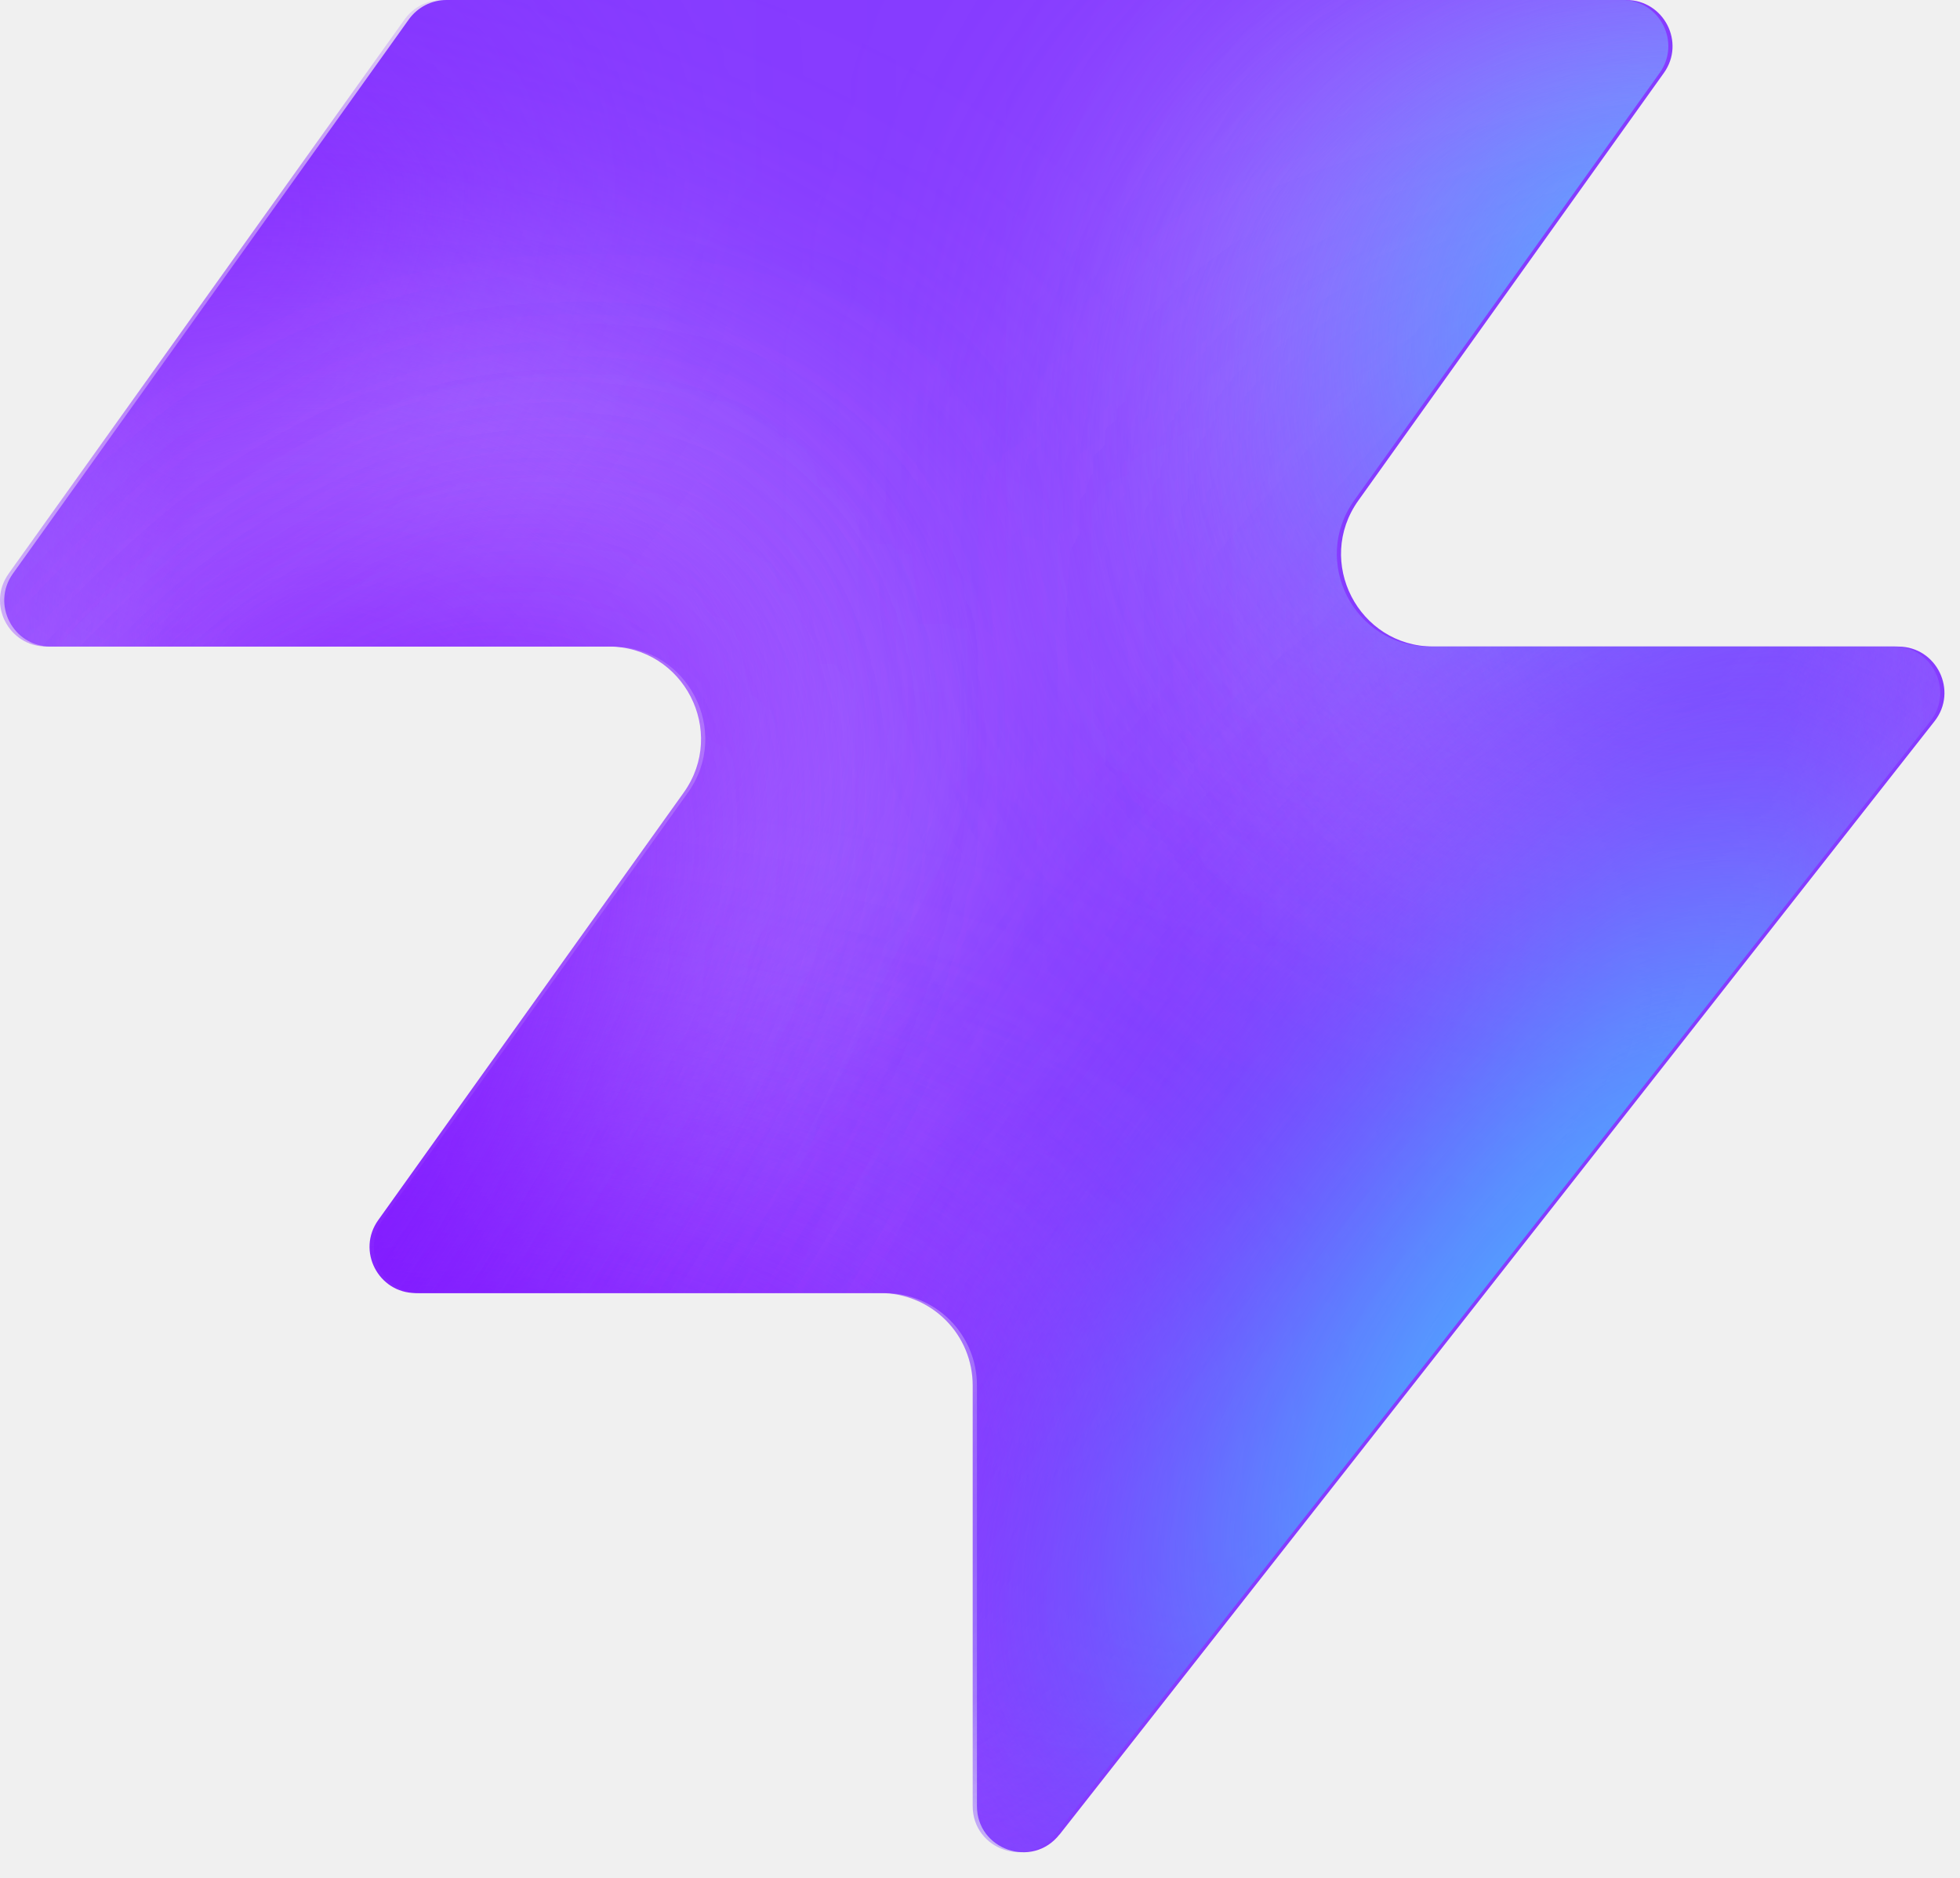
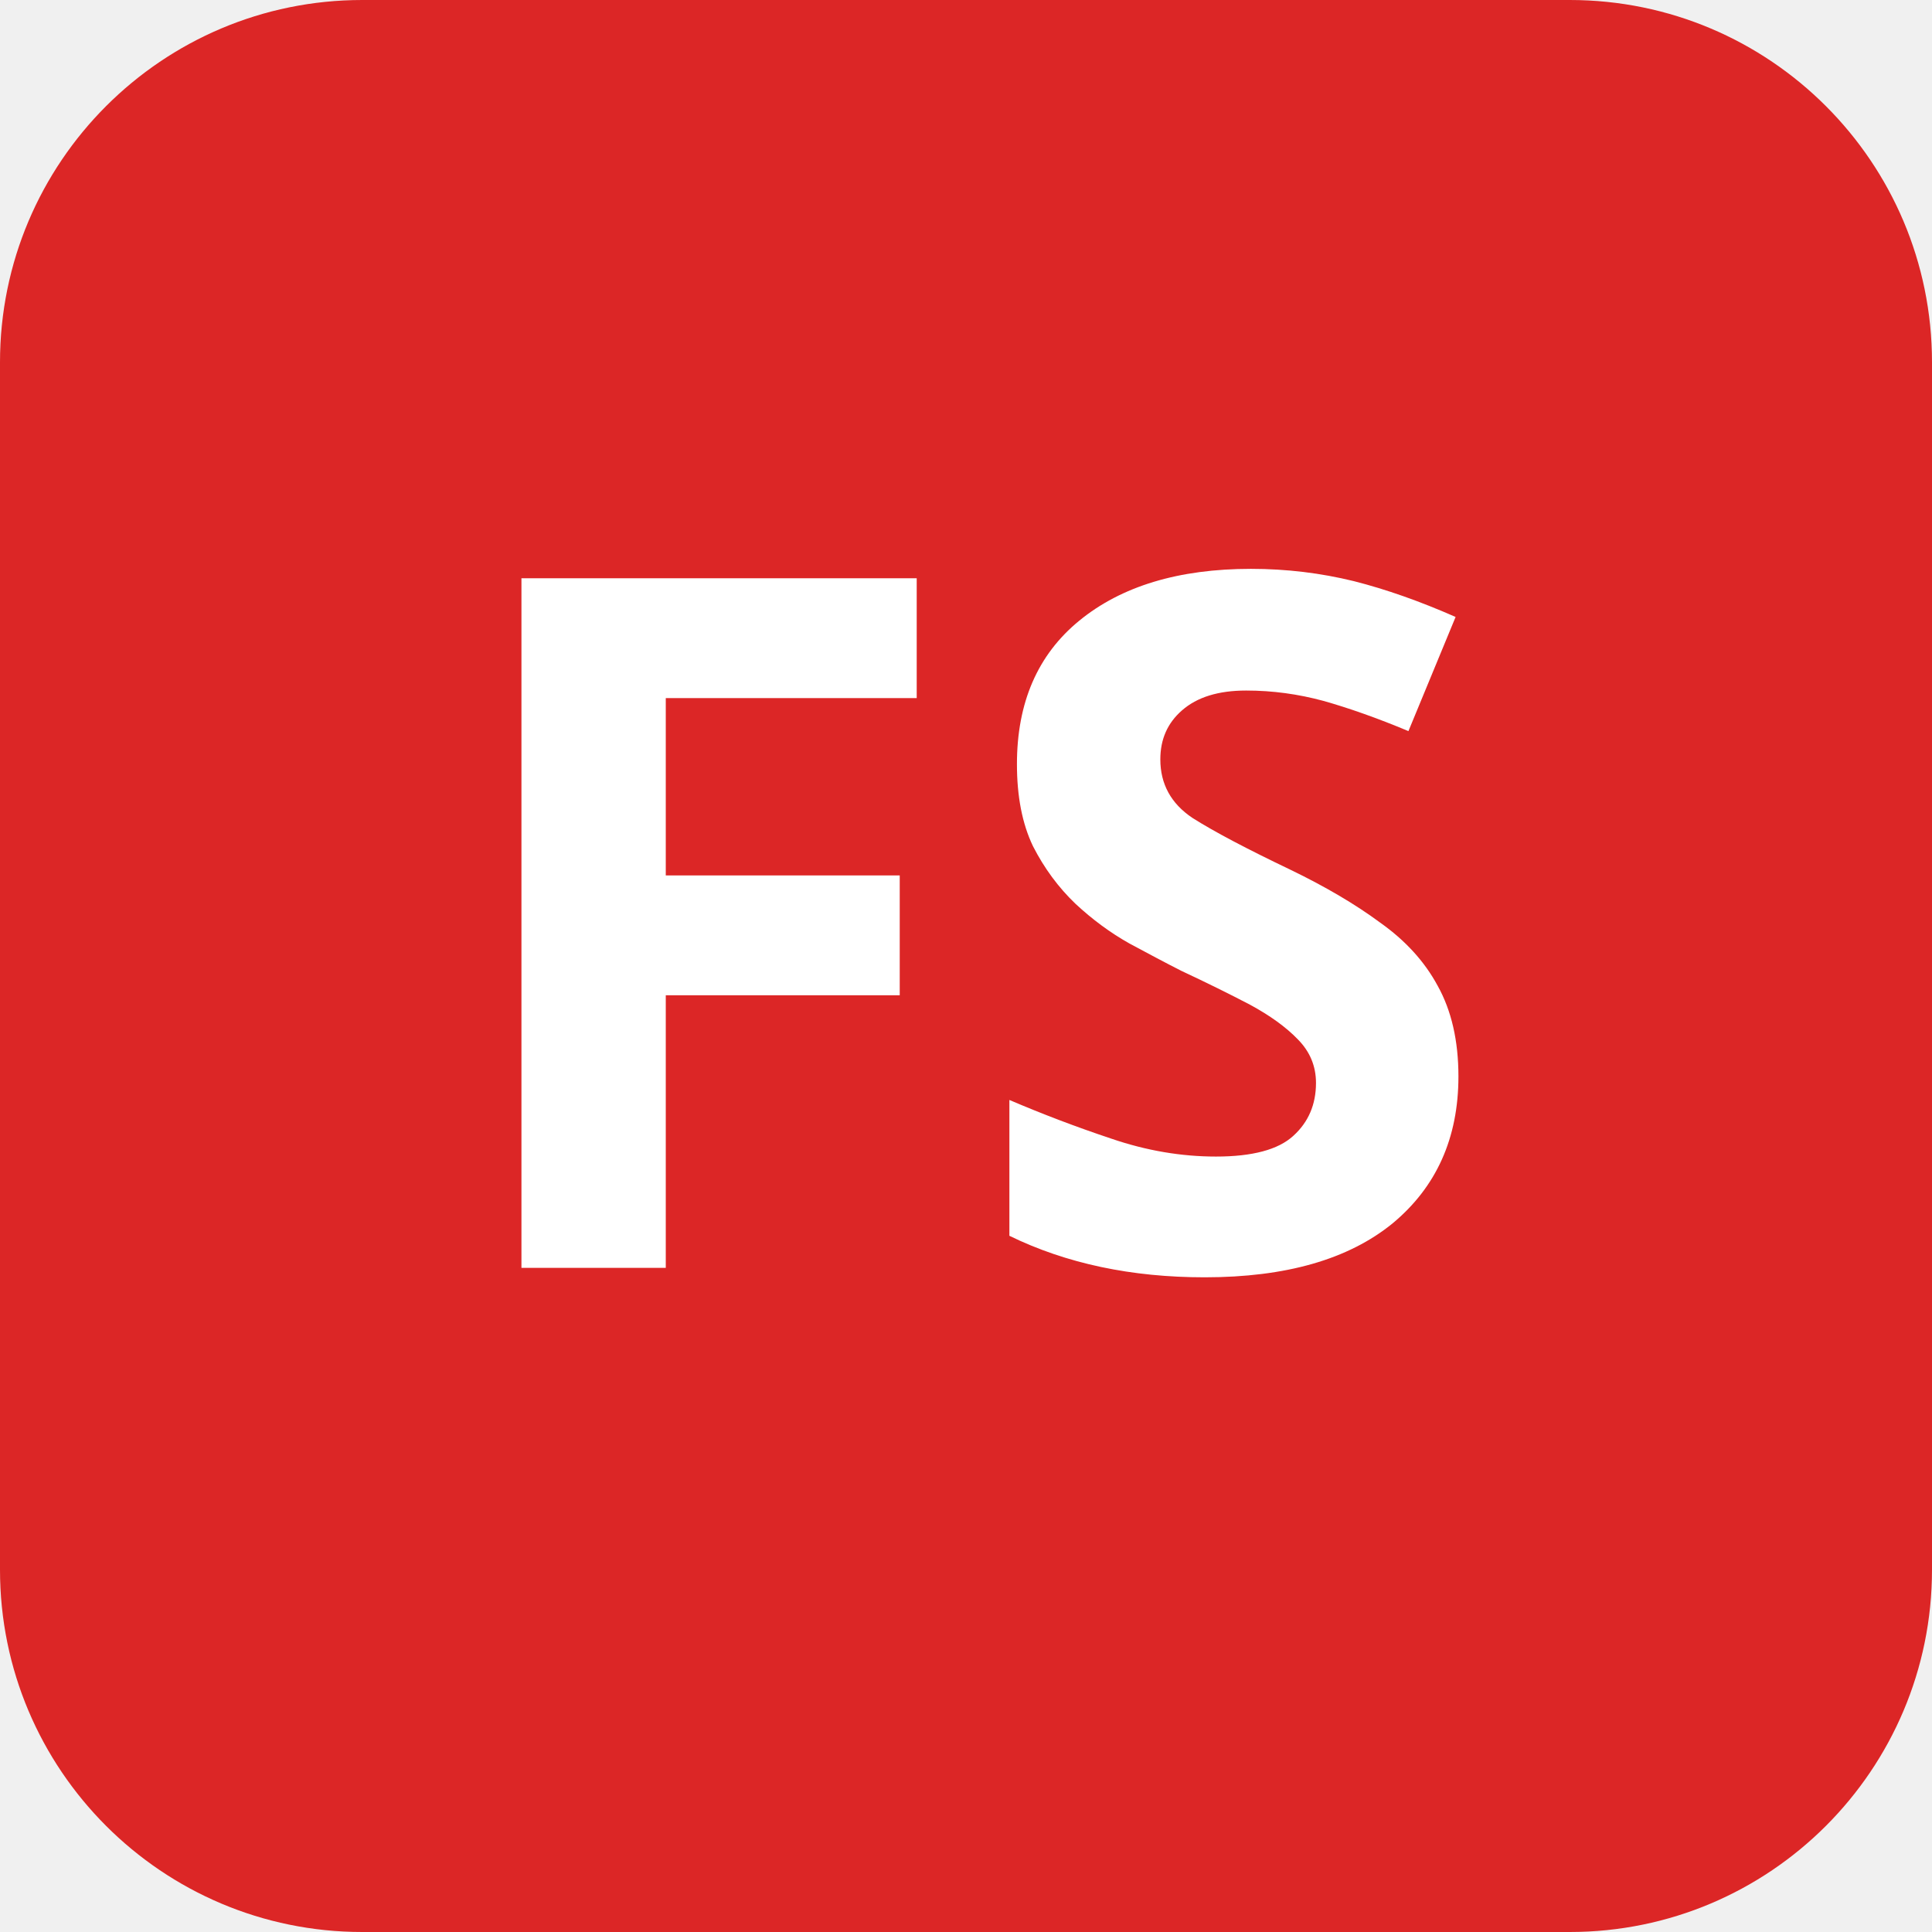
- <svg xmlns="http://www.w3.org/2000/svg" width="48" height="46" fill="none" viewBox="0 0 48 46">
-   <path fill="#863bff" d="M25.946 44.938c-.664.845-2.021.375-2.021-.698V33.937a2.26 2.26 0 0 0-2.262-2.262H10.287c-.92 0-1.456-1.04-.92-1.788l7.48-10.471c1.07-1.497 0-3.578-1.842-3.578H1.237c-.92 0-1.456-1.04-.92-1.788L10.013.474c.214-.297.556-.474.92-.474h28.894c.92 0 1.456 1.04.92 1.788l-7.48 10.471c-1.07 1.498 0 3.579 1.842 3.579h11.377c.943 0 1.473 1.088.89 1.83L25.947 44.94z" style="fill:#863bff;fill:color(display-p3 .525 .23 1);fill-opacity:1" />
-   <mask id="a" width="48" height="46" x="0" y="0" maskUnits="userSpaceOnUse" style="mask-type:alpha">
-     <path fill="#000" d="M25.842 44.938c-.664.844-2.021.375-2.021-.698V33.937a2.26 2.26 0 0 0-2.262-2.262H10.183c-.92 0-1.456-1.04-.92-1.788l7.48-10.471c1.07-1.498 0-3.579-1.842-3.579H1.133c-.92 0-1.456-1.04-.92-1.787L9.91.473c.214-.297.556-.474.92-.474h28.894c.92 0 1.456 1.04.92 1.788l-7.48 10.471c-1.07 1.498 0 3.578 1.842 3.578h11.377c.943 0 1.473 1.088.89 1.832L25.843 44.94z" style="fill:#000;fill-opacity:1" />
-   </mask>
-   <g mask="url(#a)">
-     <g filter="url(#b)">
-       <ellipse cx="5.508" cy="14.704" fill="#ede6ff" rx="5.508" ry="14.704" style="fill:#ede6ff;fill:color(display-p3 .927 .903 1);fill-opacity:1" transform="matrix(.00324 1 1 -.00324 -4.47 31.516)" />
-     </g>
-     <g filter="url(#c)">
-       <ellipse cx="10.399" cy="29.851" fill="#ede6ff" rx="10.399" ry="29.851" style="fill:#ede6ff;fill:color(display-p3 .927 .903 1);fill-opacity:1" transform="matrix(.00324 1 1 -.00324 -39.328 7.883)" />
-     </g>
-     <g filter="url(#d)">
-       <ellipse cx="5.508" cy="30.487" fill="#7e14ff" rx="5.508" ry="30.487" style="fill:#7e14ff;fill:color(display-p3 .492 .077 1);fill-opacity:1" transform="rotate(89.814 -25.913 -14.639)scale(1 -1)" />
-     </g>
-     <g filter="url(#e)">
-       <ellipse cx="5.508" cy="30.599" fill="#7e14ff" rx="5.508" ry="30.599" style="fill:#7e14ff;fill:color(display-p3 .492 .077 1);fill-opacity:1" transform="rotate(89.814 -32.644 -3.334)scale(1 -1)" />
-     </g>
-     <g filter="url(#f)">
-       <ellipse cx="5.508" cy="30.599" fill="#7e14ff" rx="5.508" ry="30.599" style="fill:#7e14ff;fill:color(display-p3 .492 .077 1);fill-opacity:1" transform="matrix(.00324 1 1 -.00324 -34.34 30.47)" />
-     </g>
-     <g filter="url(#g)">
-       <ellipse cx="14.072" cy="22.078" fill="#ede6ff" rx="14.072" ry="22.078" style="fill:#ede6ff;fill:color(display-p3 .927 .903 1);fill-opacity:1" transform="rotate(93.35 24.506 48.493)scale(-1 1)" />
-     </g>
-     <g filter="url(#h)">
-       <ellipse cx="3.47" cy="21.501" fill="#7e14ff" rx="3.47" ry="21.501" style="fill:#7e14ff;fill:color(display-p3 .492 .077 1);fill-opacity:1" transform="rotate(89.009 28.708 47.59)scale(-1 1)" />
-     </g>
-     <g filter="url(#i)">
-       <ellipse cx="3.47" cy="21.501" fill="#7e14ff" rx="3.47" ry="21.501" style="fill:#7e14ff;fill:color(display-p3 .492 .077 1);fill-opacity:1" transform="rotate(89.009 28.708 47.59)scale(-1 1)" />
-     </g>
-     <g filter="url(#j)">
-       <ellipse cx=".387" cy="8.972" fill="#7e14ff" rx="4.407" ry="29.108" style="fill:#7e14ff;fill:color(display-p3 .492 .077 1);fill-opacity:1" transform="rotate(39.51 .387 8.972)" />
-     </g>
-     <g filter="url(#k)">
-       <ellipse cx="47.523" cy="-6.092" fill="#7e14ff" rx="4.407" ry="29.108" style="fill:#7e14ff;fill:color(display-p3 .492 .077 1);fill-opacity:1" transform="rotate(37.892 47.523 -6.092)" />
-     </g>
-     <g filter="url(#l)">
-       <ellipse cx="41.412" cy="6.333" fill="#47bfff" rx="5.971" ry="9.665" style="fill:#47bfff;fill:color(display-p3 .28 .748 1);fill-opacity:1" transform="rotate(37.892 41.412 6.333)" />
-     </g>
-     <g filter="url(#m)">
-       <ellipse cx="-1.879" cy="38.332" fill="#7e14ff" rx="4.407" ry="29.108" style="fill:#7e14ff;fill:color(display-p3 .492 .077 1);fill-opacity:1" transform="rotate(37.892 -1.88 38.332)" />
-     </g>
-     <g filter="url(#n)">
-       <ellipse cx="-1.879" cy="38.332" fill="#7e14ff" rx="4.407" ry="29.108" style="fill:#7e14ff;fill:color(display-p3 .492 .077 1);fill-opacity:1" transform="rotate(37.892 -1.88 38.332)" />
-     </g>
-     <g filter="url(#o)">
-       <ellipse cx="35.651" cy="29.907" fill="#7e14ff" rx="4.407" ry="29.108" style="fill:#7e14ff;fill:color(display-p3 .492 .077 1);fill-opacity:1" transform="rotate(37.892 35.651 29.907)" />
-     </g>
-     <g filter="url(#p)">
-       <ellipse cx="38.418" cy="32.4" fill="#47bfff" rx="5.971" ry="15.297" style="fill:#47bfff;fill:color(display-p3 .28 .748 1);fill-opacity:1" transform="rotate(37.892 38.418 32.4)" />
-     </g>
-   </g>
-   <defs>
-     <filter id="b" width="60.045" height="41.654" x="-19.77" y="16.149" color-interpolation-filters="sRGB" filterUnits="userSpaceOnUse">
-       <feFlood flood-opacity="0" result="BackgroundImageFix" />
-       <feBlend in="SourceGraphic" in2="BackgroundImageFix" result="shape" />
-       <feGaussianBlur result="effect1_foregroundBlur_2002_17158" stdDeviation="7.659" />
-     </filter>
-     <filter id="c" width="90.34" height="51.437" x="-54.613" y="-7.533" color-interpolation-filters="sRGB" filterUnits="userSpaceOnUse">
-       <feFlood flood-opacity="0" result="BackgroundImageFix" />
-       <feBlend in="SourceGraphic" in2="BackgroundImageFix" result="shape" />
-       <feGaussianBlur result="effect1_foregroundBlur_2002_17158" stdDeviation="7.659" />
-     </filter>
-     <filter id="d" width="79.355" height="29.4" x="-49.64" y="2.03" color-interpolation-filters="sRGB" filterUnits="userSpaceOnUse">
-       <feFlood flood-opacity="0" result="BackgroundImageFix" />
-       <feBlend in="SourceGraphic" in2="BackgroundImageFix" result="shape" />
-       <feGaussianBlur result="effect1_foregroundBlur_2002_17158" stdDeviation="4.596" />
-     </filter>
-     <filter id="e" width="79.579" height="29.4" x="-45.045" y="20.029" color-interpolation-filters="sRGB" filterUnits="userSpaceOnUse">
-       <feFlood flood-opacity="0" result="BackgroundImageFix" />
-       <feBlend in="SourceGraphic" in2="BackgroundImageFix" result="shape" />
-       <feGaussianBlur result="effect1_foregroundBlur_2002_17158" stdDeviation="4.596" />
-     </filter>
-     <filter id="f" width="79.579" height="29.4" x="-43.513" y="21.178" color-interpolation-filters="sRGB" filterUnits="userSpaceOnUse">
-       <feFlood flood-opacity="0" result="BackgroundImageFix" />
-       <feBlend in="SourceGraphic" in2="BackgroundImageFix" result="shape" />
-       <feGaussianBlur result="effect1_foregroundBlur_2002_17158" stdDeviation="4.596" />
-     </filter>
-     <filter id="g" width="74.749" height="58.852" x="15.756" y="-17.901" color-interpolation-filters="sRGB" filterUnits="userSpaceOnUse">
-       <feFlood flood-opacity="0" result="BackgroundImageFix" />
-       <feBlend in="SourceGraphic" in2="BackgroundImageFix" result="shape" />
-       <feGaussianBlur result="effect1_foregroundBlur_2002_17158" stdDeviation="7.659" />
-     </filter>
-     <filter id="h" width="61.377" height="25.362" x="23.548" y="2.284" color-interpolation-filters="sRGB" filterUnits="userSpaceOnUse">
-       <feFlood flood-opacity="0" result="BackgroundImageFix" />
-       <feBlend in="SourceGraphic" in2="BackgroundImageFix" result="shape" />
-       <feGaussianBlur result="effect1_foregroundBlur_2002_17158" stdDeviation="4.596" />
-     </filter>
-     <filter id="i" width="61.377" height="25.362" x="23.548" y="2.284" color-interpolation-filters="sRGB" filterUnits="userSpaceOnUse">
-       <feFlood flood-opacity="0" result="BackgroundImageFix" />
-       <feBlend in="SourceGraphic" in2="BackgroundImageFix" result="shape" />
-       <feGaussianBlur result="effect1_foregroundBlur_2002_17158" stdDeviation="4.596" />
-     </filter>
-     <filter id="j" width="56.045" height="63.649" x="-27.636" y="-22.853" color-interpolation-filters="sRGB" filterUnits="userSpaceOnUse">
-       <feFlood flood-opacity="0" result="BackgroundImageFix" />
-       <feBlend in="SourceGraphic" in2="BackgroundImageFix" result="shape" />
-       <feGaussianBlur result="effect1_foregroundBlur_2002_17158" stdDeviation="4.596" />
-     </filter>
-     <filter id="k" width="54.814" height="64.646" x="20.116" y="-38.415" color-interpolation-filters="sRGB" filterUnits="userSpaceOnUse">
-       <feFlood flood-opacity="0" result="BackgroundImageFix" />
-       <feBlend in="SourceGraphic" in2="BackgroundImageFix" result="shape" />
-       <feGaussianBlur result="effect1_foregroundBlur_2002_17158" stdDeviation="4.596" />
-     </filter>
-     <filter id="l" width="33.541" height="35.313" x="24.641" y="-11.323" color-interpolation-filters="sRGB" filterUnits="userSpaceOnUse">
-       <feFlood flood-opacity="0" result="BackgroundImageFix" />
-       <feBlend in="SourceGraphic" in2="BackgroundImageFix" result="shape" />
-       <feGaussianBlur result="effect1_foregroundBlur_2002_17158" stdDeviation="4.596" />
-     </filter>
-     <filter id="m" width="54.814" height="64.646" x="-29.286" y="6.009" color-interpolation-filters="sRGB" filterUnits="userSpaceOnUse">
-       <feFlood flood-opacity="0" result="BackgroundImageFix" />
-       <feBlend in="SourceGraphic" in2="BackgroundImageFix" result="shape" />
-       <feGaussianBlur result="effect1_foregroundBlur_2002_17158" stdDeviation="4.596" />
-     </filter>
-     <filter id="n" width="54.814" height="64.646" x="-29.286" y="6.009" color-interpolation-filters="sRGB" filterUnits="userSpaceOnUse">
-       <feFlood flood-opacity="0" result="BackgroundImageFix" />
-       <feBlend in="SourceGraphic" in2="BackgroundImageFix" result="shape" />
-       <feGaussianBlur result="effect1_foregroundBlur_2002_17158" stdDeviation="4.596" />
-     </filter>
-     <filter id="o" width="54.814" height="64.646" x="8.244" y="-2.416" color-interpolation-filters="sRGB" filterUnits="userSpaceOnUse">
-       <feFlood flood-opacity="0" result="BackgroundImageFix" />
-       <feBlend in="SourceGraphic" in2="BackgroundImageFix" result="shape" />
-       <feGaussianBlur result="effect1_foregroundBlur_2002_17158" stdDeviation="4.596" />
-     </filter>
-     <filter id="p" width="39.409" height="43.623" x="18.713" y="10.588" color-interpolation-filters="sRGB" filterUnits="userSpaceOnUse">
-       <feFlood flood-opacity="0" result="BackgroundImageFix" />
-       <feBlend in="SourceGraphic" in2="BackgroundImageFix" result="shape" />
-       <feGaussianBlur result="effect1_foregroundBlur_2002_17158" stdDeviation="4.596" />
-     </filter>
-   </defs>
+ <svg xmlns="http://www.w3.org/2000/svg" width="32" height="32" viewBox="0 0 32 32">
+   <rect width="32" height="32" rx="6" fill="#dc2626" />
+   <text x="16" y="21" text-anchor="middle" fill="white" font-family="system-ui, sans-serif" font-weight="800" font-size="16">FS</text>
</svg>
